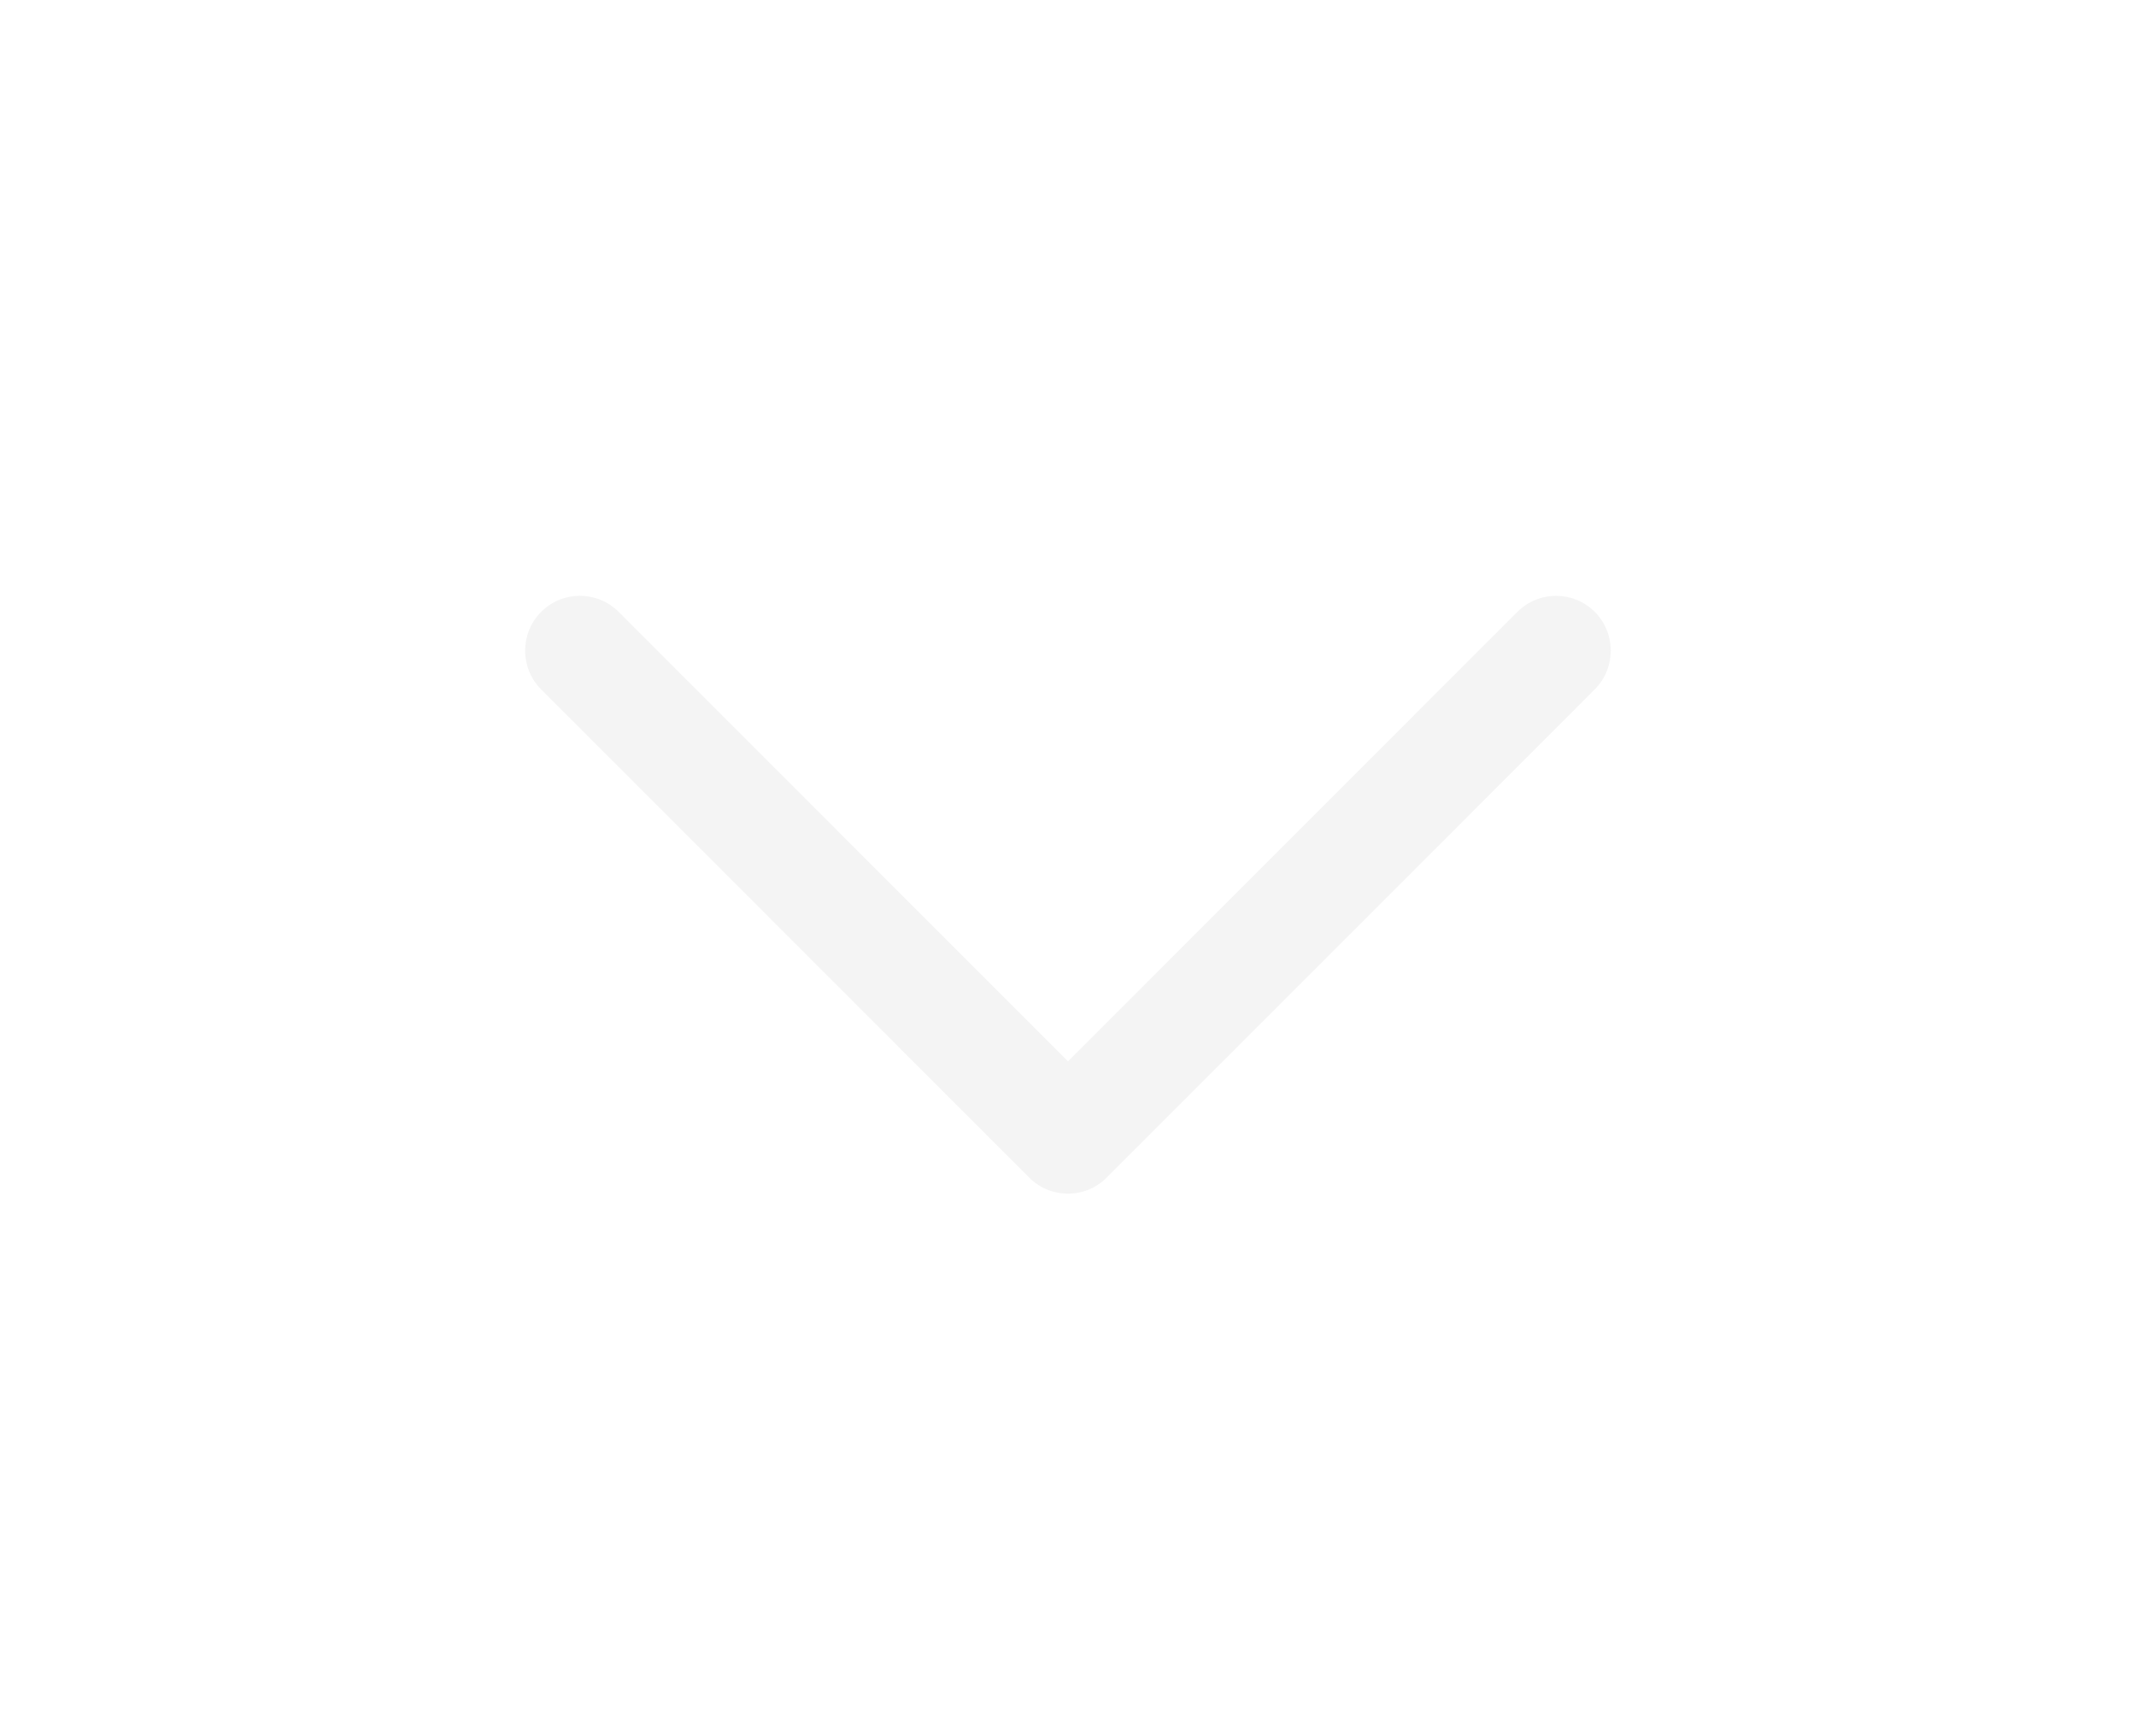
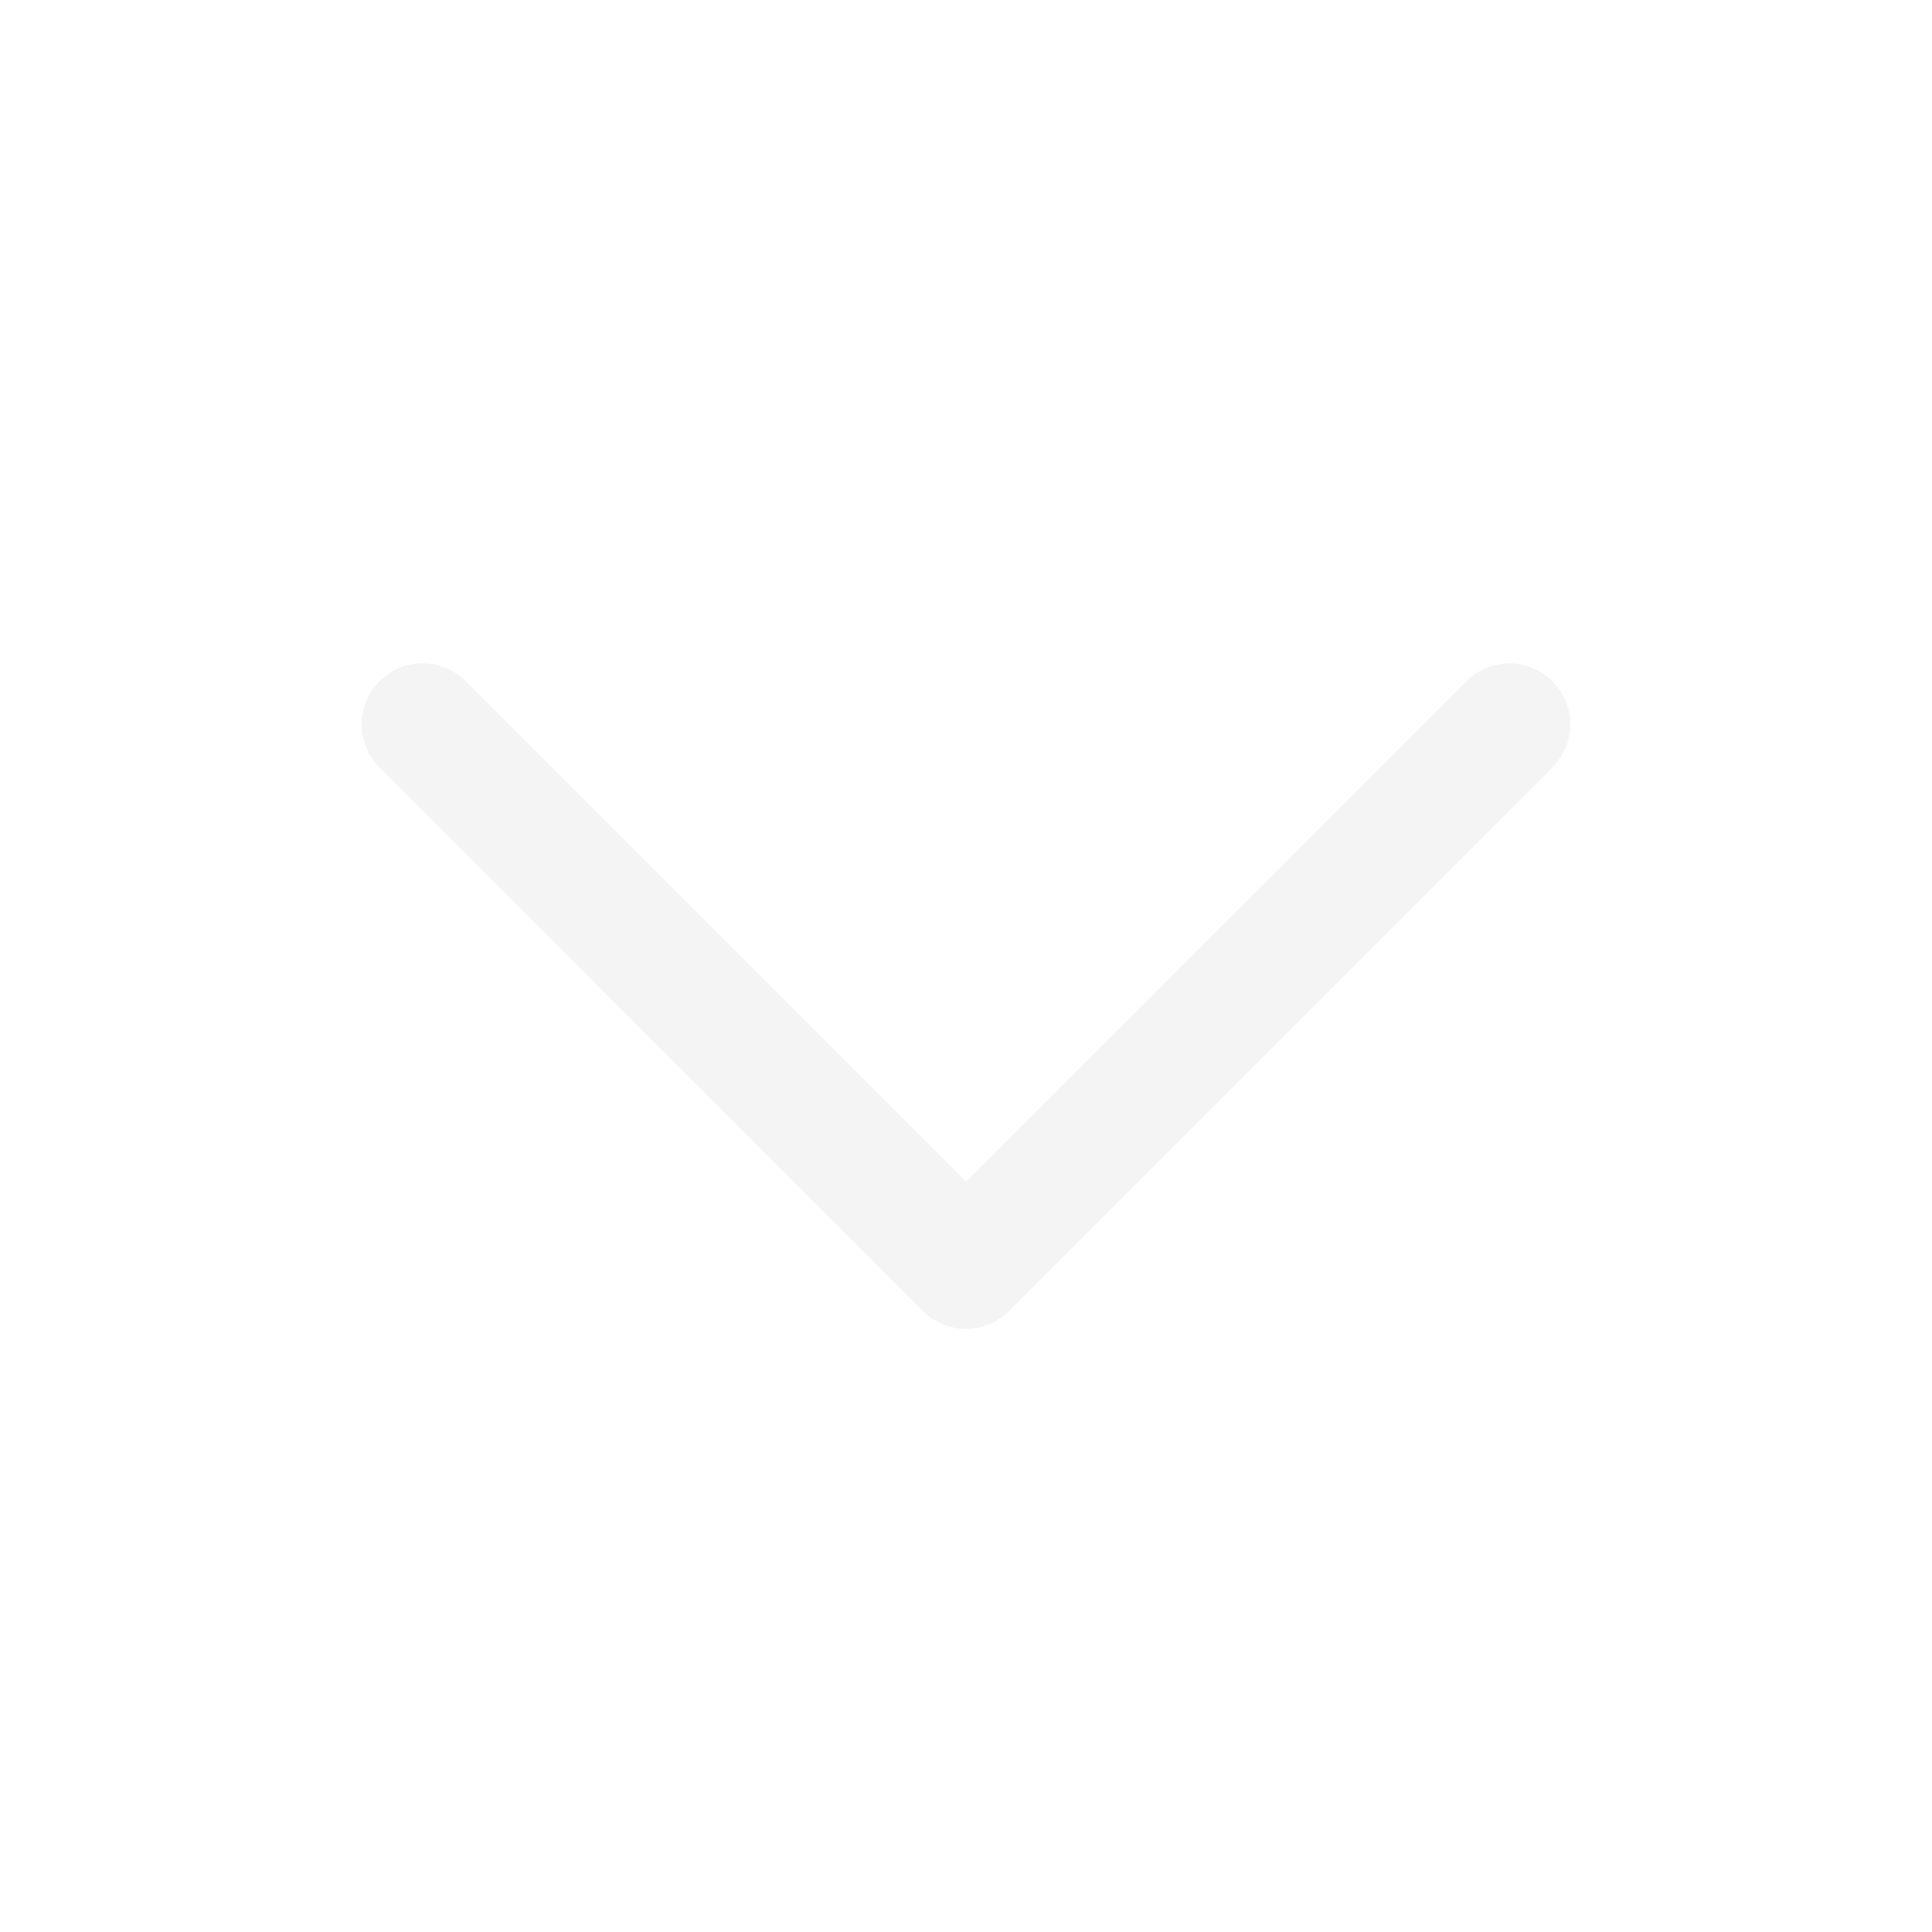
- <svg xmlns="http://www.w3.org/2000/svg" enable-background="new 0 0 32 32" width="16" height="13" id="Слой_1" version="1.1" viewBox="0 0 32 32" xml:space="preserve">
+ <svg xmlns="http://www.w3.org/2000/svg" enable-background="new 0 0 32 32" width="16" height="16" id="Слой_1" version="1.1" viewBox="0 0 32 32" xml:space="preserve">
  <path d="M24.285,11.284L16,19.571l-8.285-8.288c-0.395-0.395-1.034-0.395-1.429,0  c-0.394,0.395-0.394,1.035,0,1.43l8.999,9.002l0,0l0,0c0.394,0.395,1.034,0.395,1.428,0l8.999-9.002  c0.394-0.395,0.394-1.036,0-1.431C25.319,10.889,24.679,10.889,24.285,11.284z" fill="#F4F4F4" id="Expand_More" />
  <g />
  <g />
  <g />
  <g />
  <g />
  <g />
</svg>
